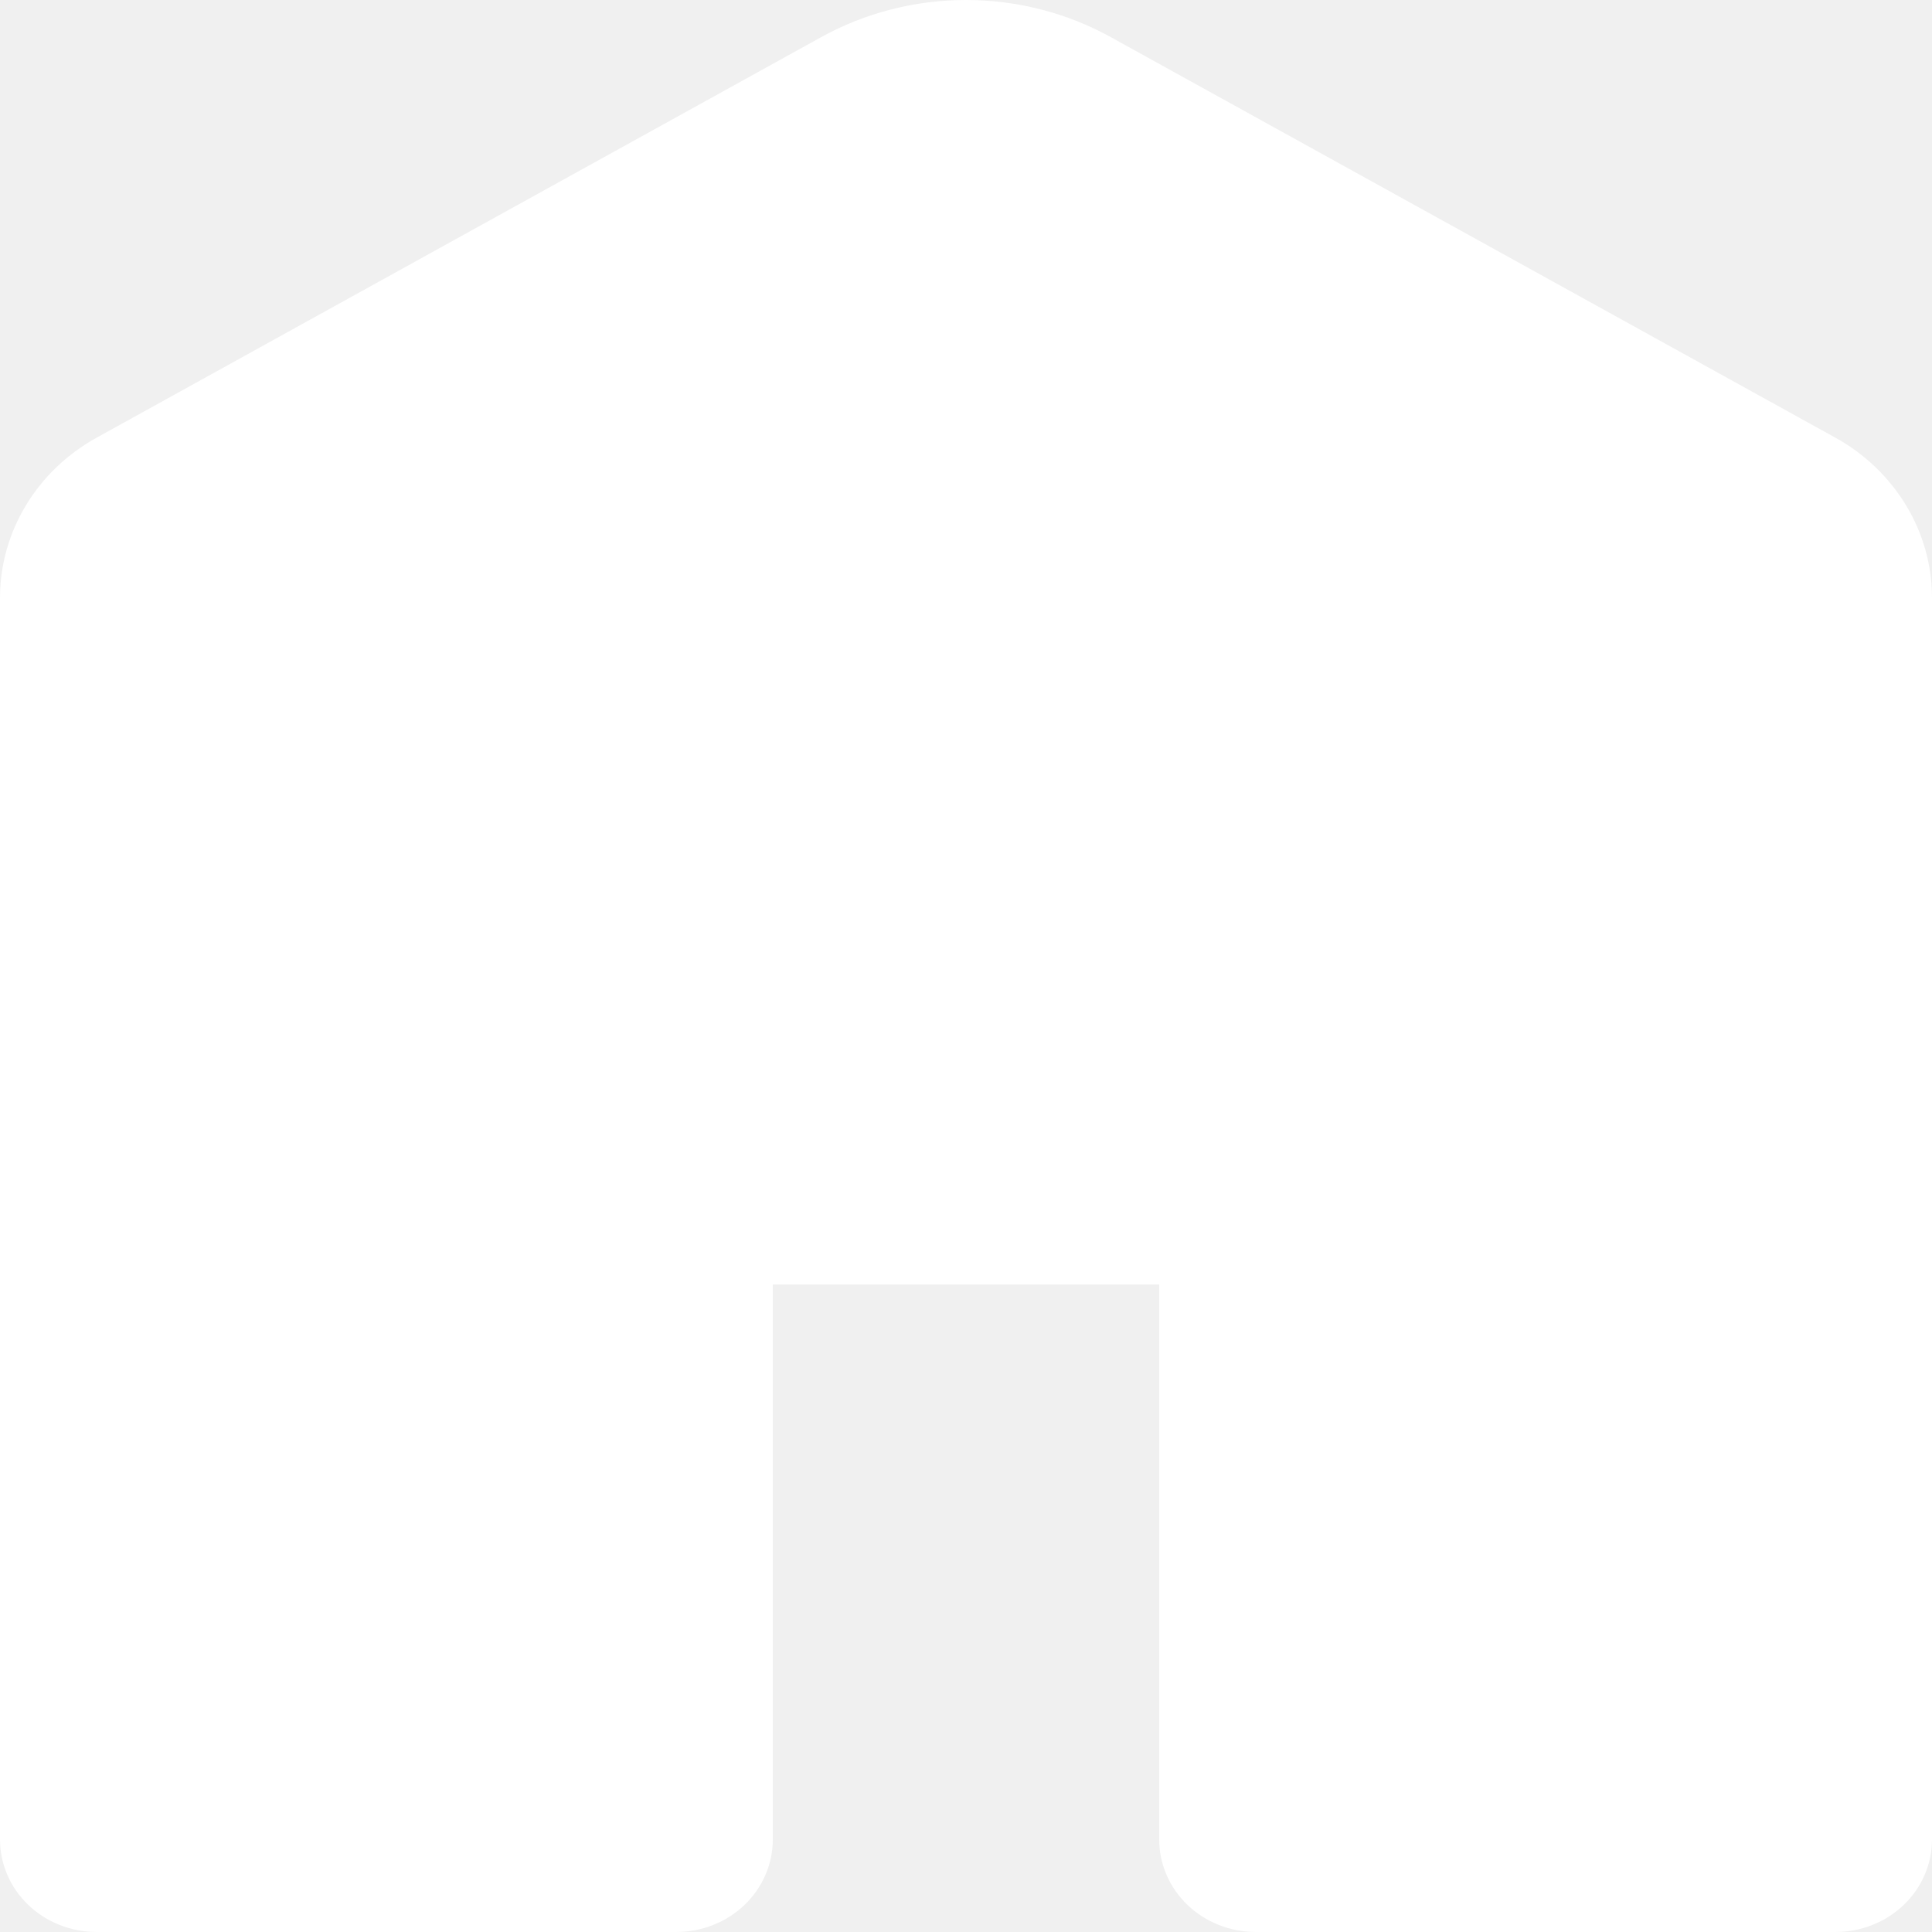
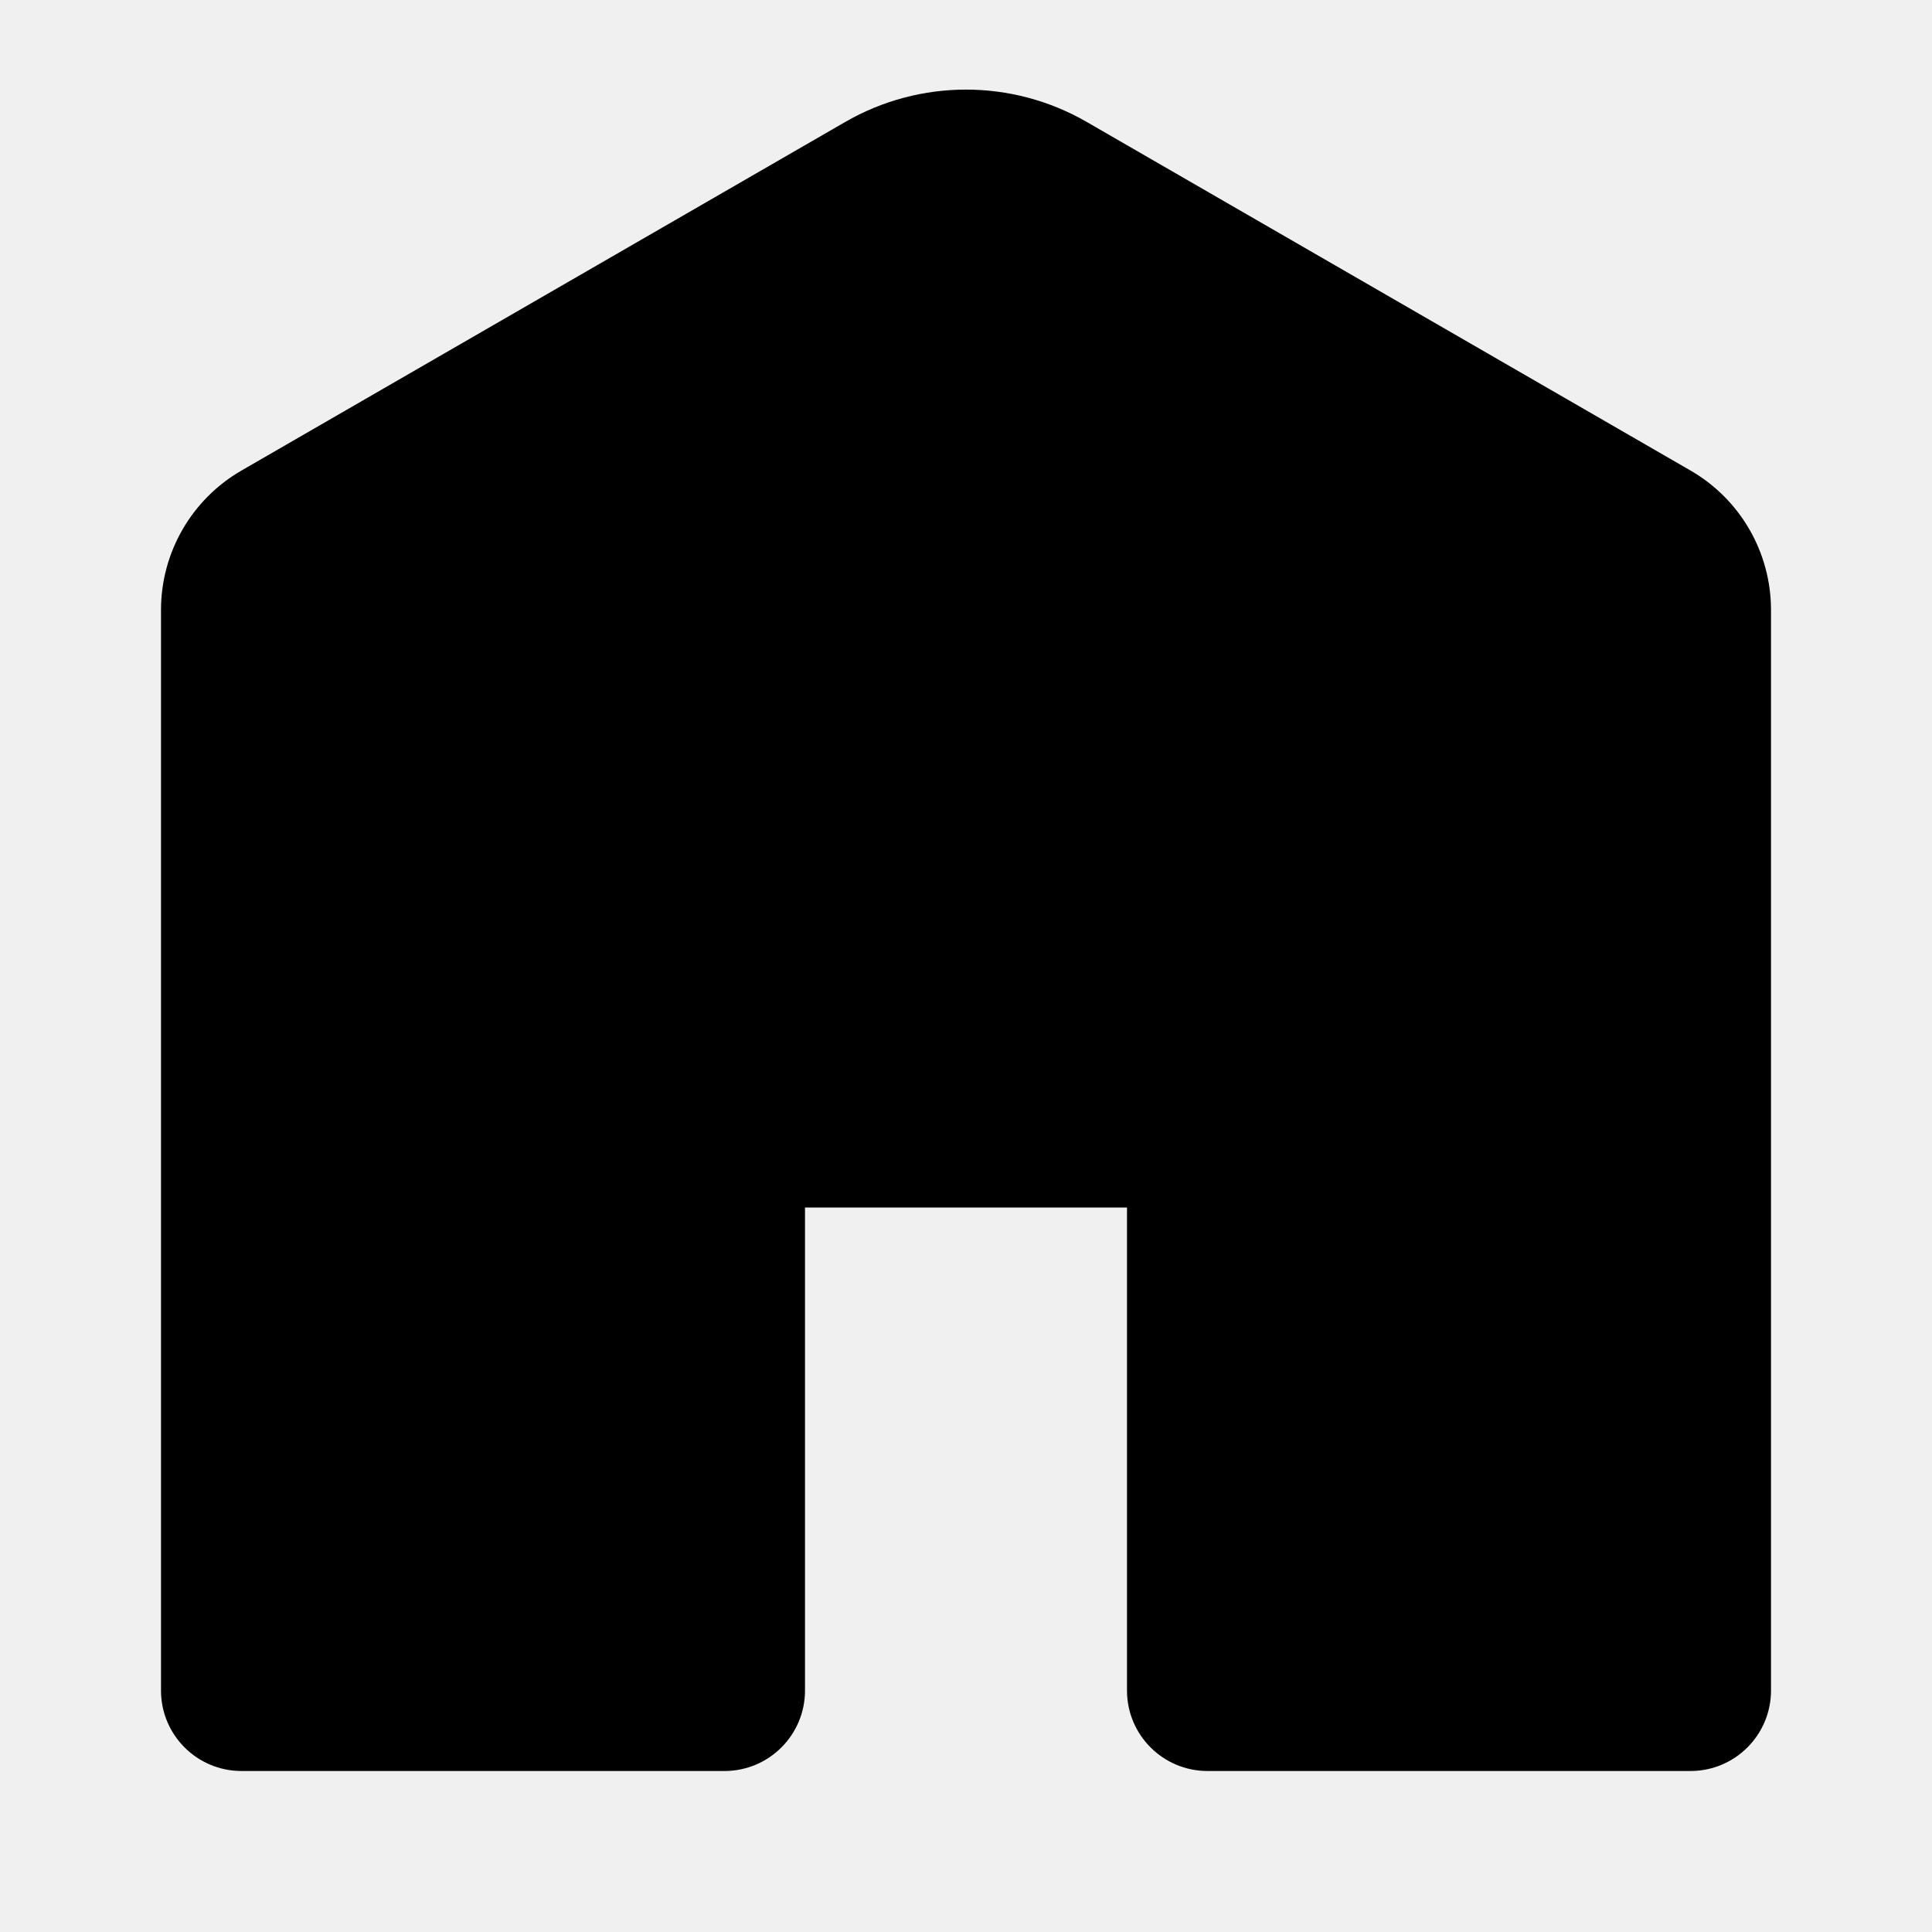
- <svg xmlns="http://www.w3.org/2000/svg" width="20" height="20" viewBox="0 0 20 20" fill="none">
-   <path d="M11.5 0.385C11.044 0.133 10.527 0 10 0C9.473 0 8.956 0.133 8.5 0.385L1 4.531C0.696 4.699 0.443 4.941 0.268 5.232C0.092 5.523 8.91844e-06 5.853 0 6.189V19.043C0 19.296 0.105 19.54 0.293 19.72C0.48 19.899 0.735 20 1 20H7C7.265 20 7.52 19.899 7.707 19.72C7.895 19.54 8 19.296 8 19.043V13.297H12V19.043C12 19.296 12.105 19.54 12.293 19.72C12.48 19.899 12.735 20 13 20H19C19.265 20 19.52 19.899 19.707 19.72C19.895 19.54 20 19.296 20 19.043V6.189C20 5.853 19.908 5.523 19.732 5.232C19.556 4.941 19.304 4.699 19 4.531L11.5 0.385Z" fill="white" />
+ <svg role="img" height="24" width="24" aria-hidden="true" class="Svg-sc-ytk21e-0 gQUQL home-active-icon" viewBox="0 0 24 24" data-encore-id="icon">
+   <path d="M13.5 1.515a3 3 0 0 0-3 0L3 5.845a2 2 0 0 0-1 1.732V21a1 1 0 0 0 1 1h6a1 1 0 0 0 1-1v-6h4v6a1 1 0 0 0 1 1h6a1 1 0 0 0 1-1V7.577a2 2 0 0 0-1-1.732l-7.5-4.33z" />
</svg>
